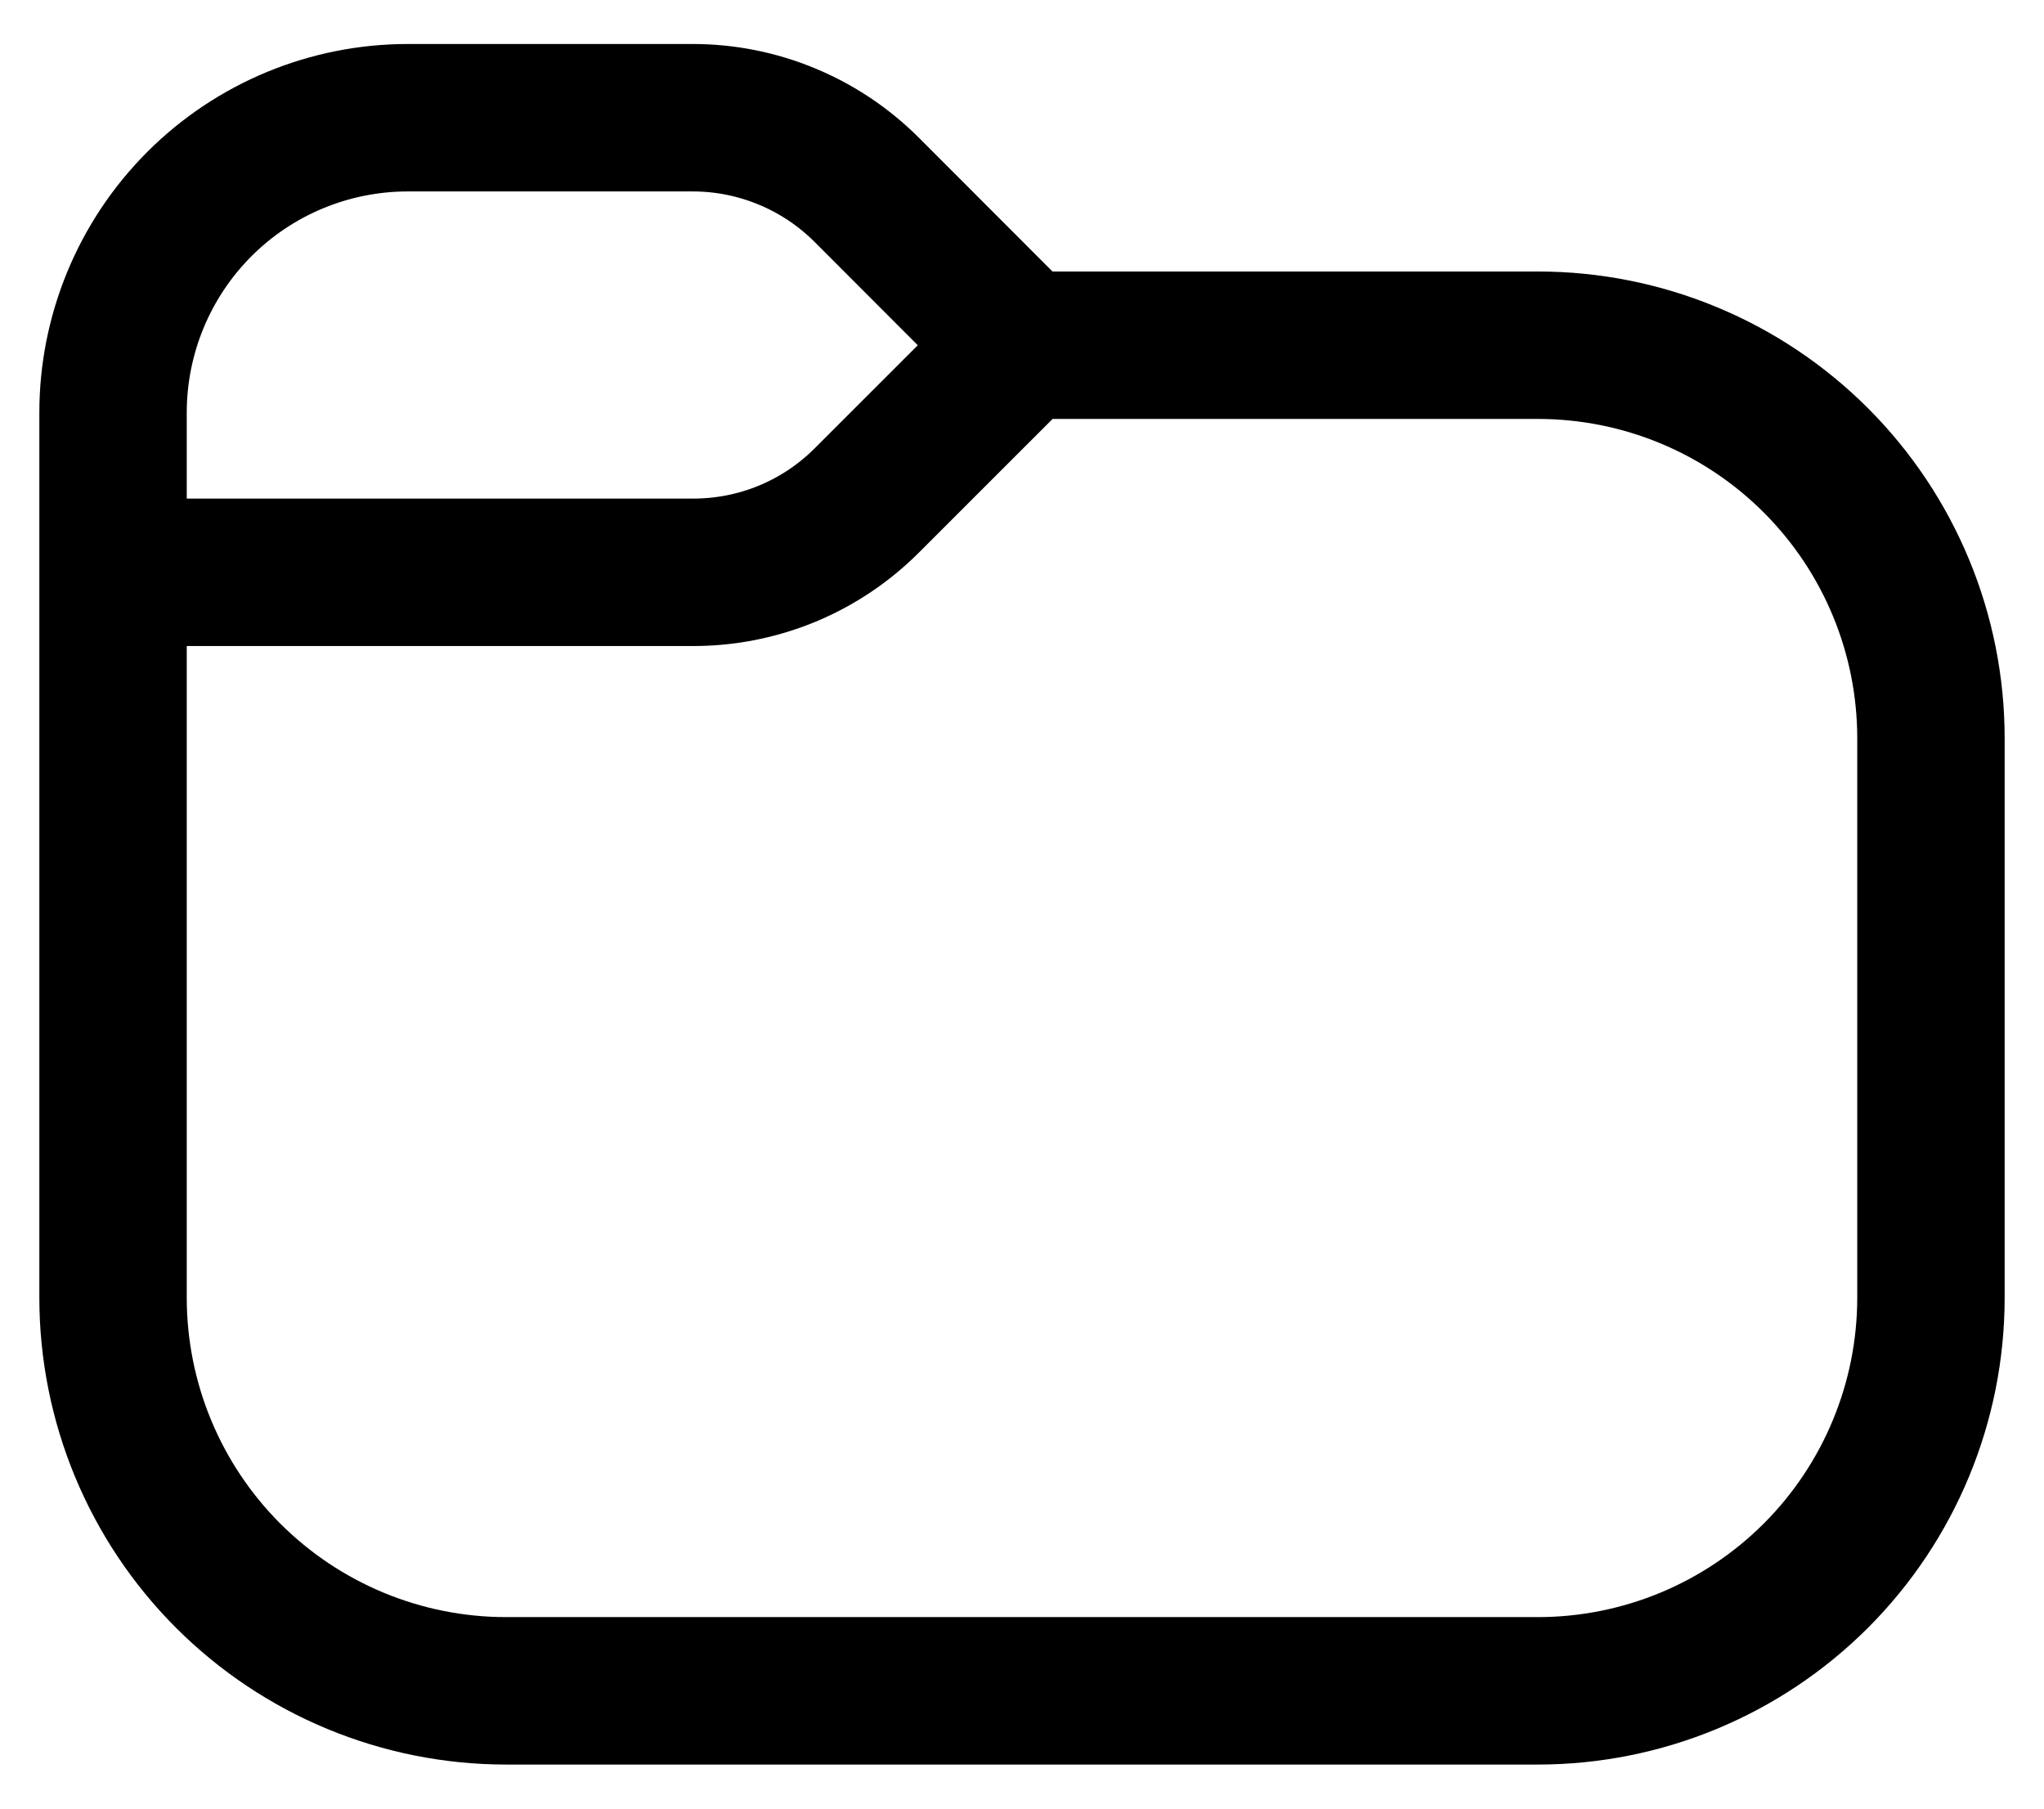
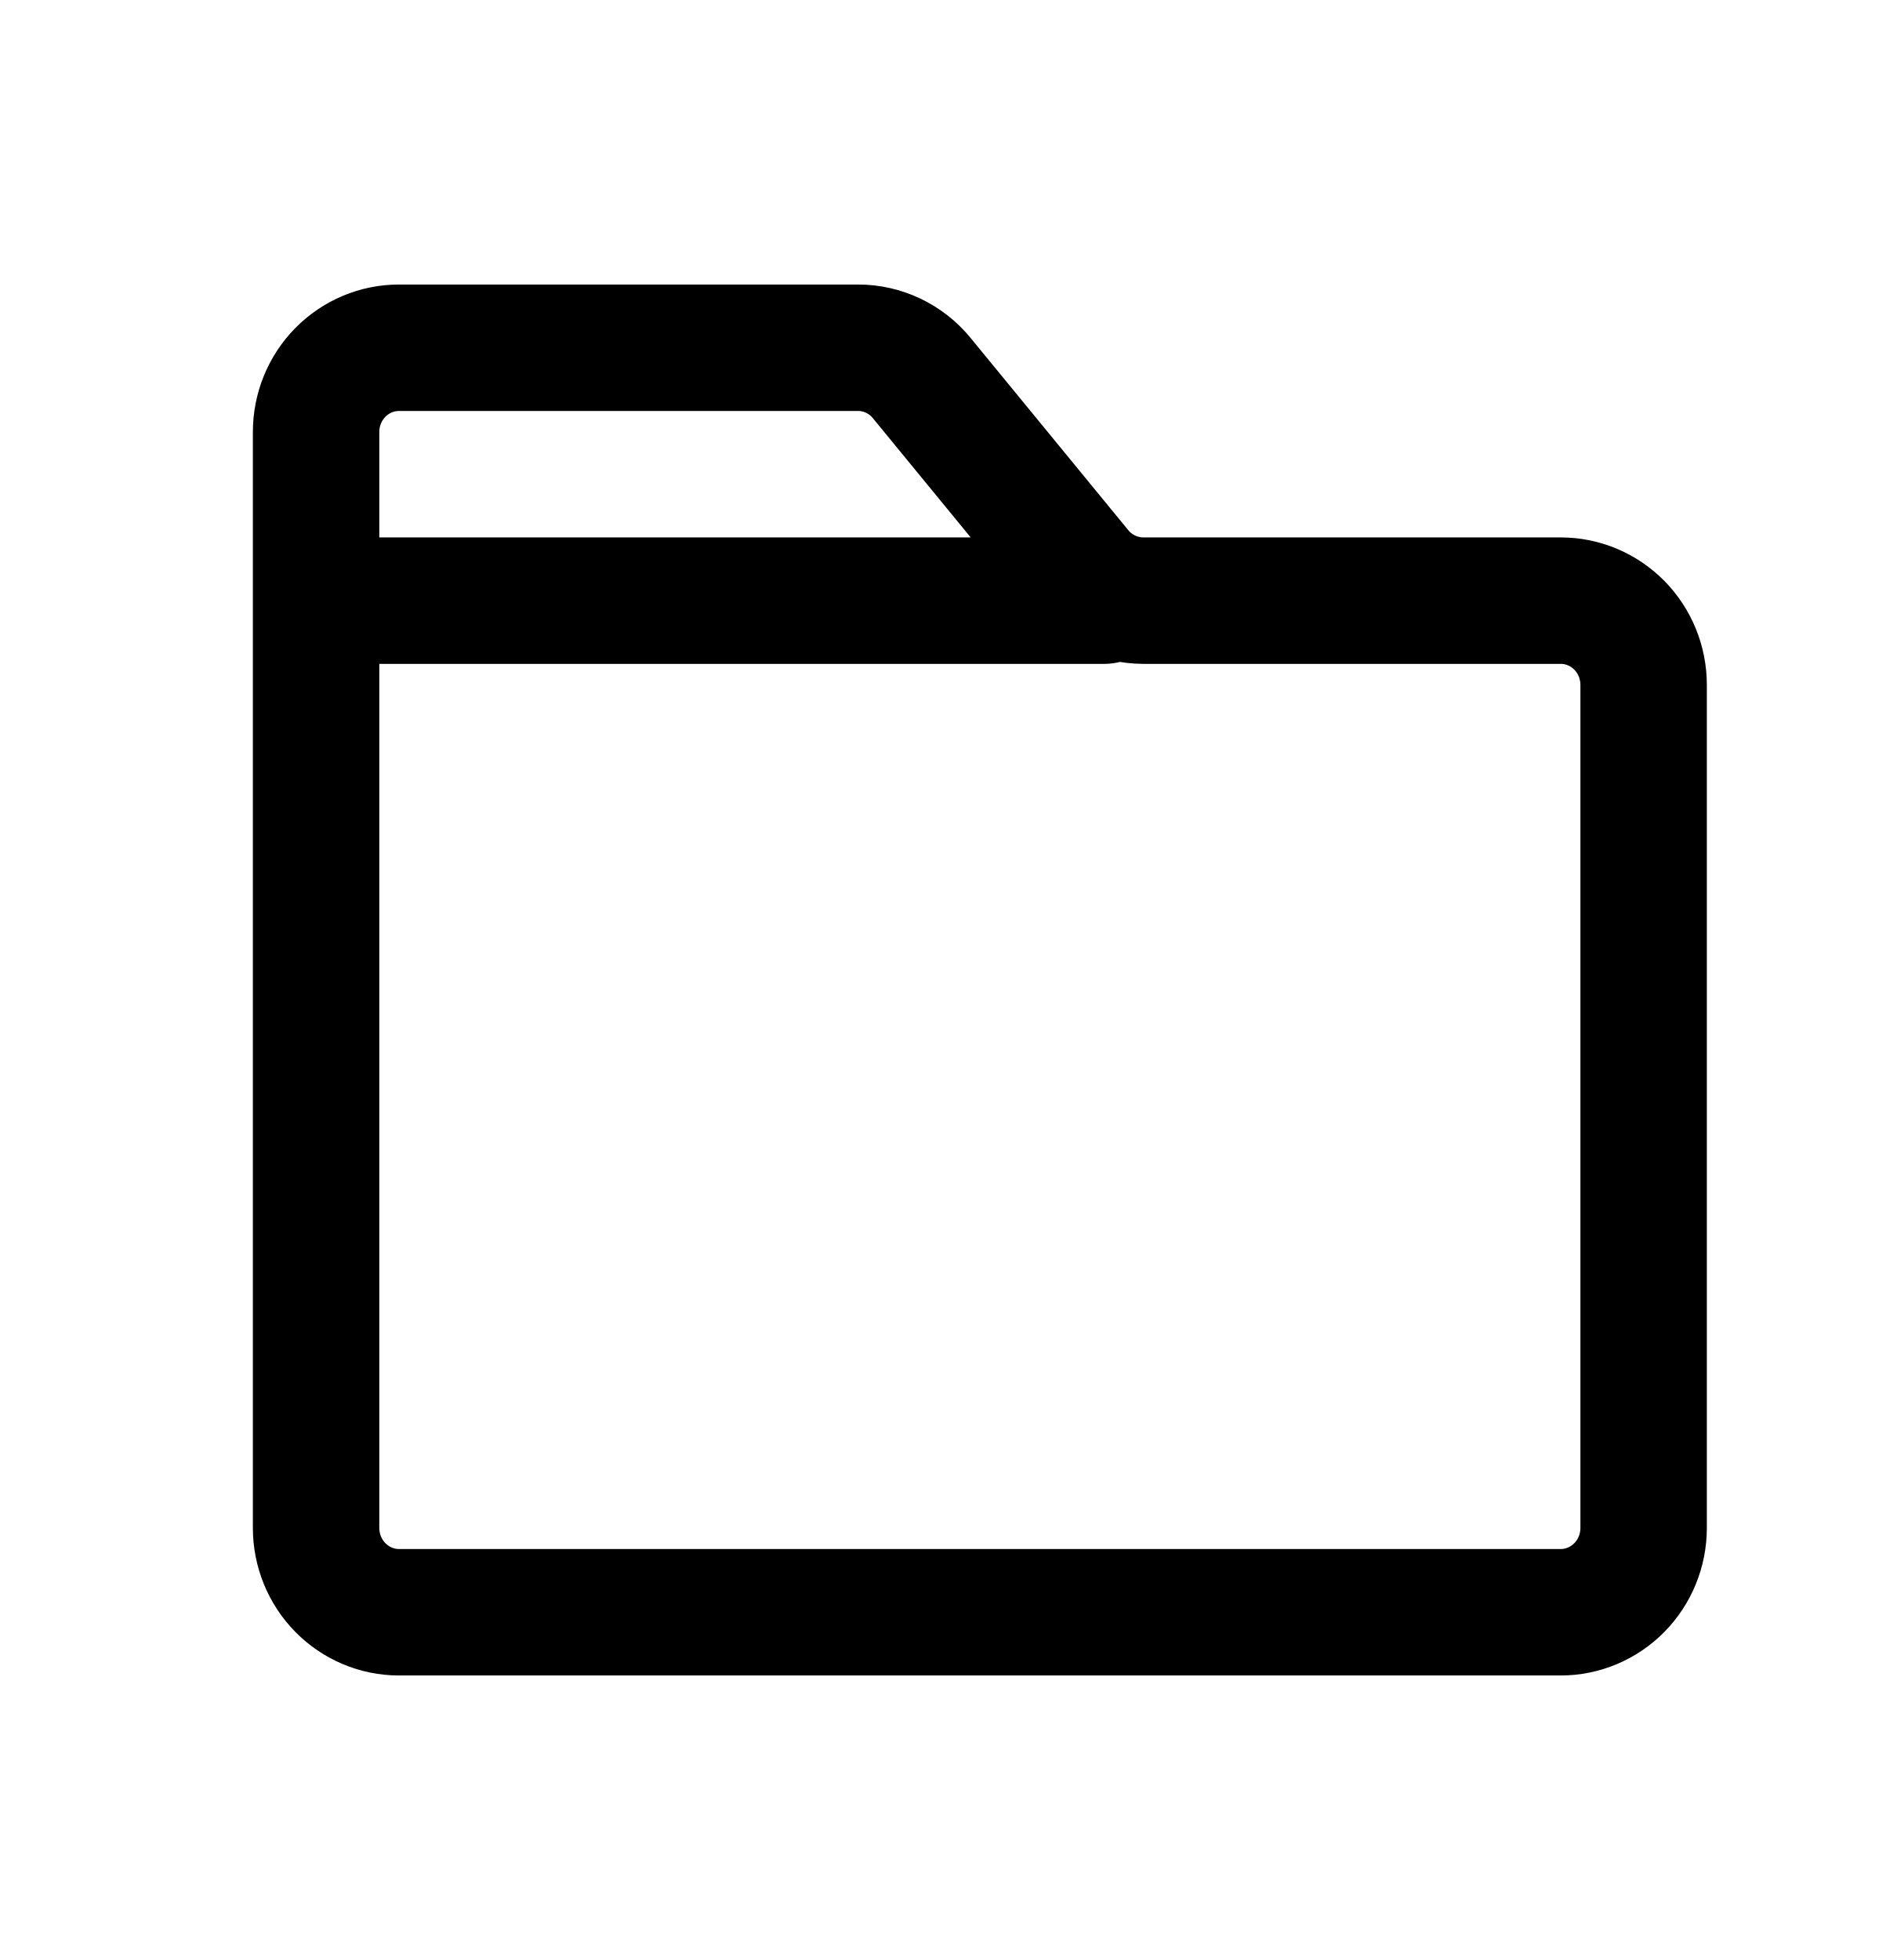
- <svg xmlns="http://www.w3.org/2000/svg" width="26" height="23" viewBox="0 0 26 23" fill="none">
-   <path d="M1.438 7.278V16.502C1.438 17.828 1.964 19.1 2.902 20.038C3.84 20.975 5.111 21.502 6.438 21.502H19.562C20.889 21.502 22.16 20.975 23.098 20.038C24.036 19.1 24.562 17.828 24.562 16.502V9.39C24.562 8.063 24.036 6.792 23.098 5.854C22.16 4.916 20.889 4.39 19.562 4.39H13M1.438 7.278V5.247C1.438 4.253 1.833 3.299 2.536 2.595C3.239 1.892 4.193 1.497 5.188 1.497H8.812C9.223 1.497 9.629 1.578 10.008 1.735C10.388 1.892 10.732 2.122 11.023 2.412L13 4.391L11.027 6.363C10.737 6.653 10.393 6.884 10.014 7.041C9.634 7.198 9.228 7.278 8.818 7.278H1.438Z" stroke="black" stroke-width="1.875" stroke-linejoin="round" />
+ <svg xmlns="http://www.w3.org/2000/svg" width="30" height="31" viewBox="0 0 30 31" fill="none">
+   <path d="M17.469 9.5H5M5 6.833V24.166C5 24.52 5.138 24.859 5.384 25.109C5.631 25.359 5.964 25.5 6.312 25.5H24.688C25.036 25.5 25.369 25.359 25.616 25.109C25.862 24.859 26 24.52 26 24.166V10.833C26 10.479 25.862 10.14 25.616 9.89C25.369 9.64 25.036 9.5 24.688 9.5H18.083C17.891 9.499 17.701 9.456 17.526 9.373C17.352 9.291 17.198 9.17 17.075 9.02L14.581 5.98C14.458 5.829 14.304 5.709 14.13 5.626C13.956 5.543 13.766 5.5 13.573 5.5H6.312C5.964 5.5 5.631 5.64 5.384 5.89C5.138 6.14 5 6.479 5 6.833Z" stroke="black" stroke-width="2" stroke-linecap="round" stroke-linejoin="round" />
</svg>
